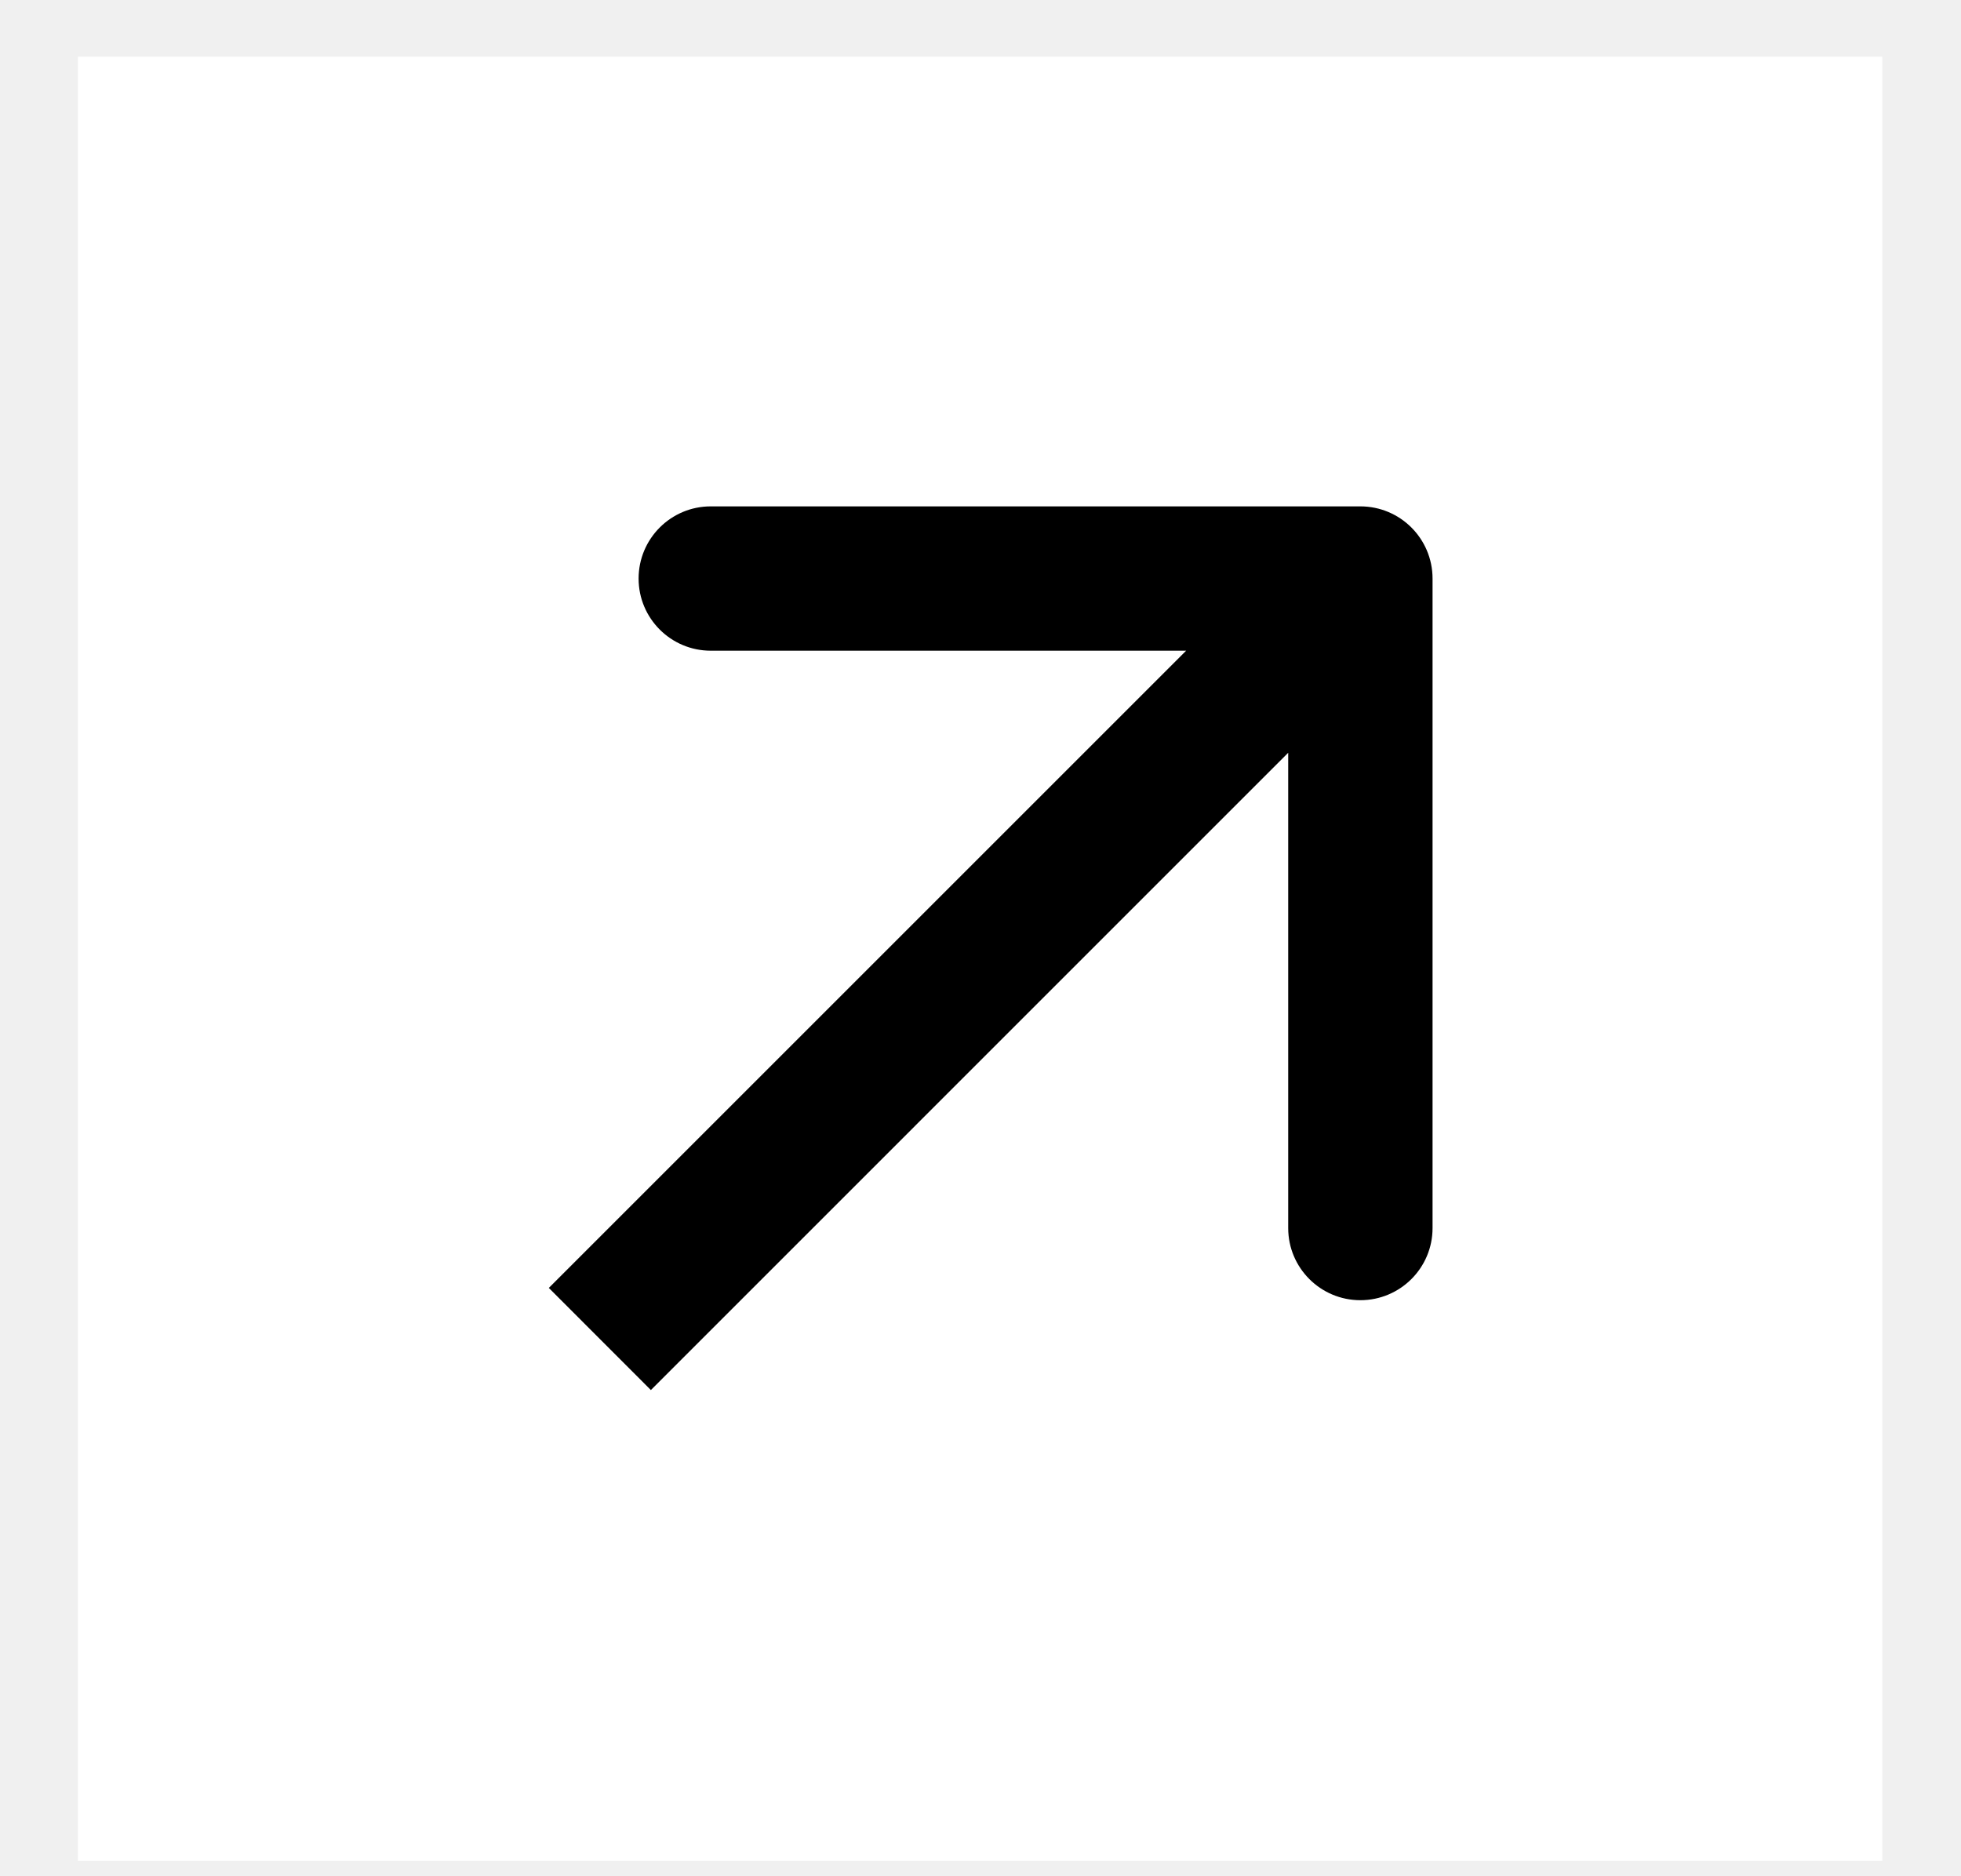
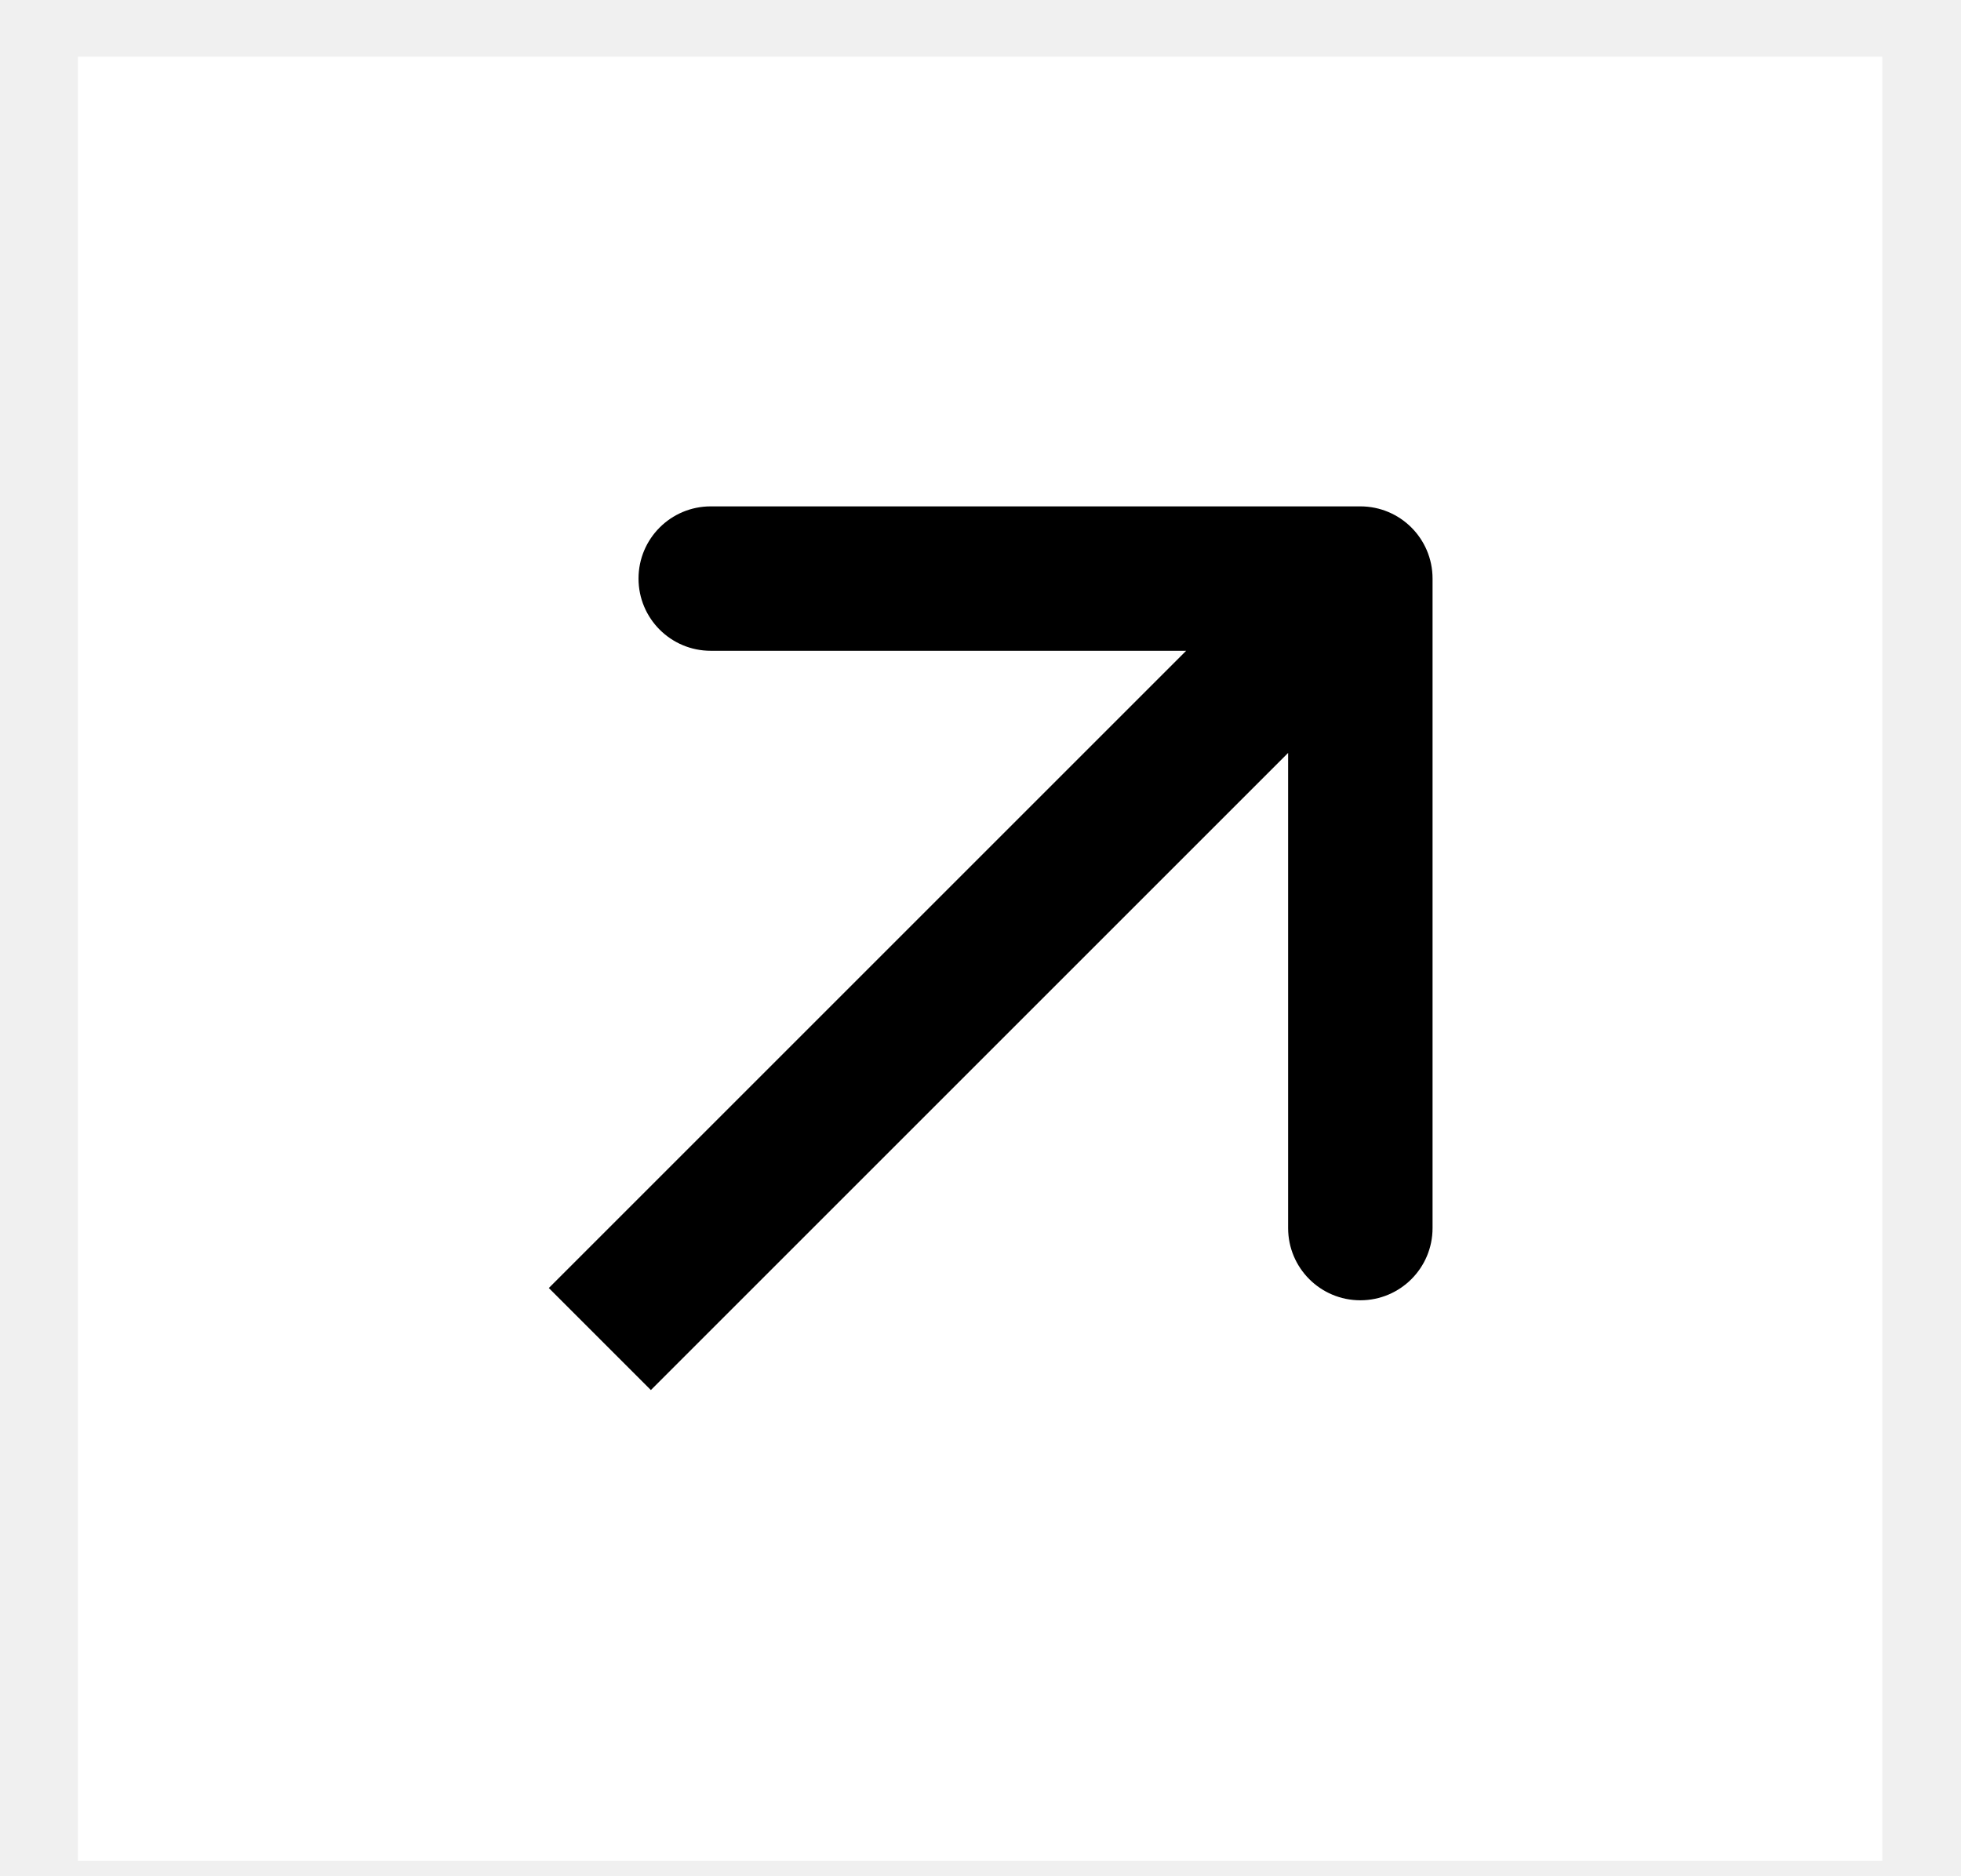
- <svg xmlns="http://www.w3.org/2000/svg" width="23" height="22" viewBox="0 0 23 22" fill="none">
-   <rect x="0.913" y="0.665" width="21.164" height="21.164" fill="white" />
-   <path d="M16.802 6.787C16.802 6.319 16.423 5.94 15.955 5.94L8.336 5.94C7.869 5.94 7.49 6.319 7.49 6.787C7.49 7.254 7.869 7.633 8.336 7.633H15.109V14.406C15.109 14.873 15.488 15.252 15.955 15.252C16.423 15.252 16.802 14.873 16.802 14.406L16.802 6.787ZM7.634 16.306L16.554 7.385L15.357 6.188L6.437 15.108L7.634 16.306Z" fill="black" />
+ <svg xmlns="http://www.w3.org/2000/svg" width="23" height="22" fill="none">
+   <path fill="#fff" d="M.913.665h21.164v21.164H.913z" />
+   <path d="M16.802 6.787c0-.468-.379-.847-.847-.847H8.336c-.468 0-.847.379-.847.847s.379.847.847.847h6.772v6.772c0 .468.379.847.847.847s.847-.379.847-.847V6.787zm-9.168 9.519l8.92-8.92-1.197-1.197-8.92 8.92 1.197 1.197z" fill="#000" />
</svg>
